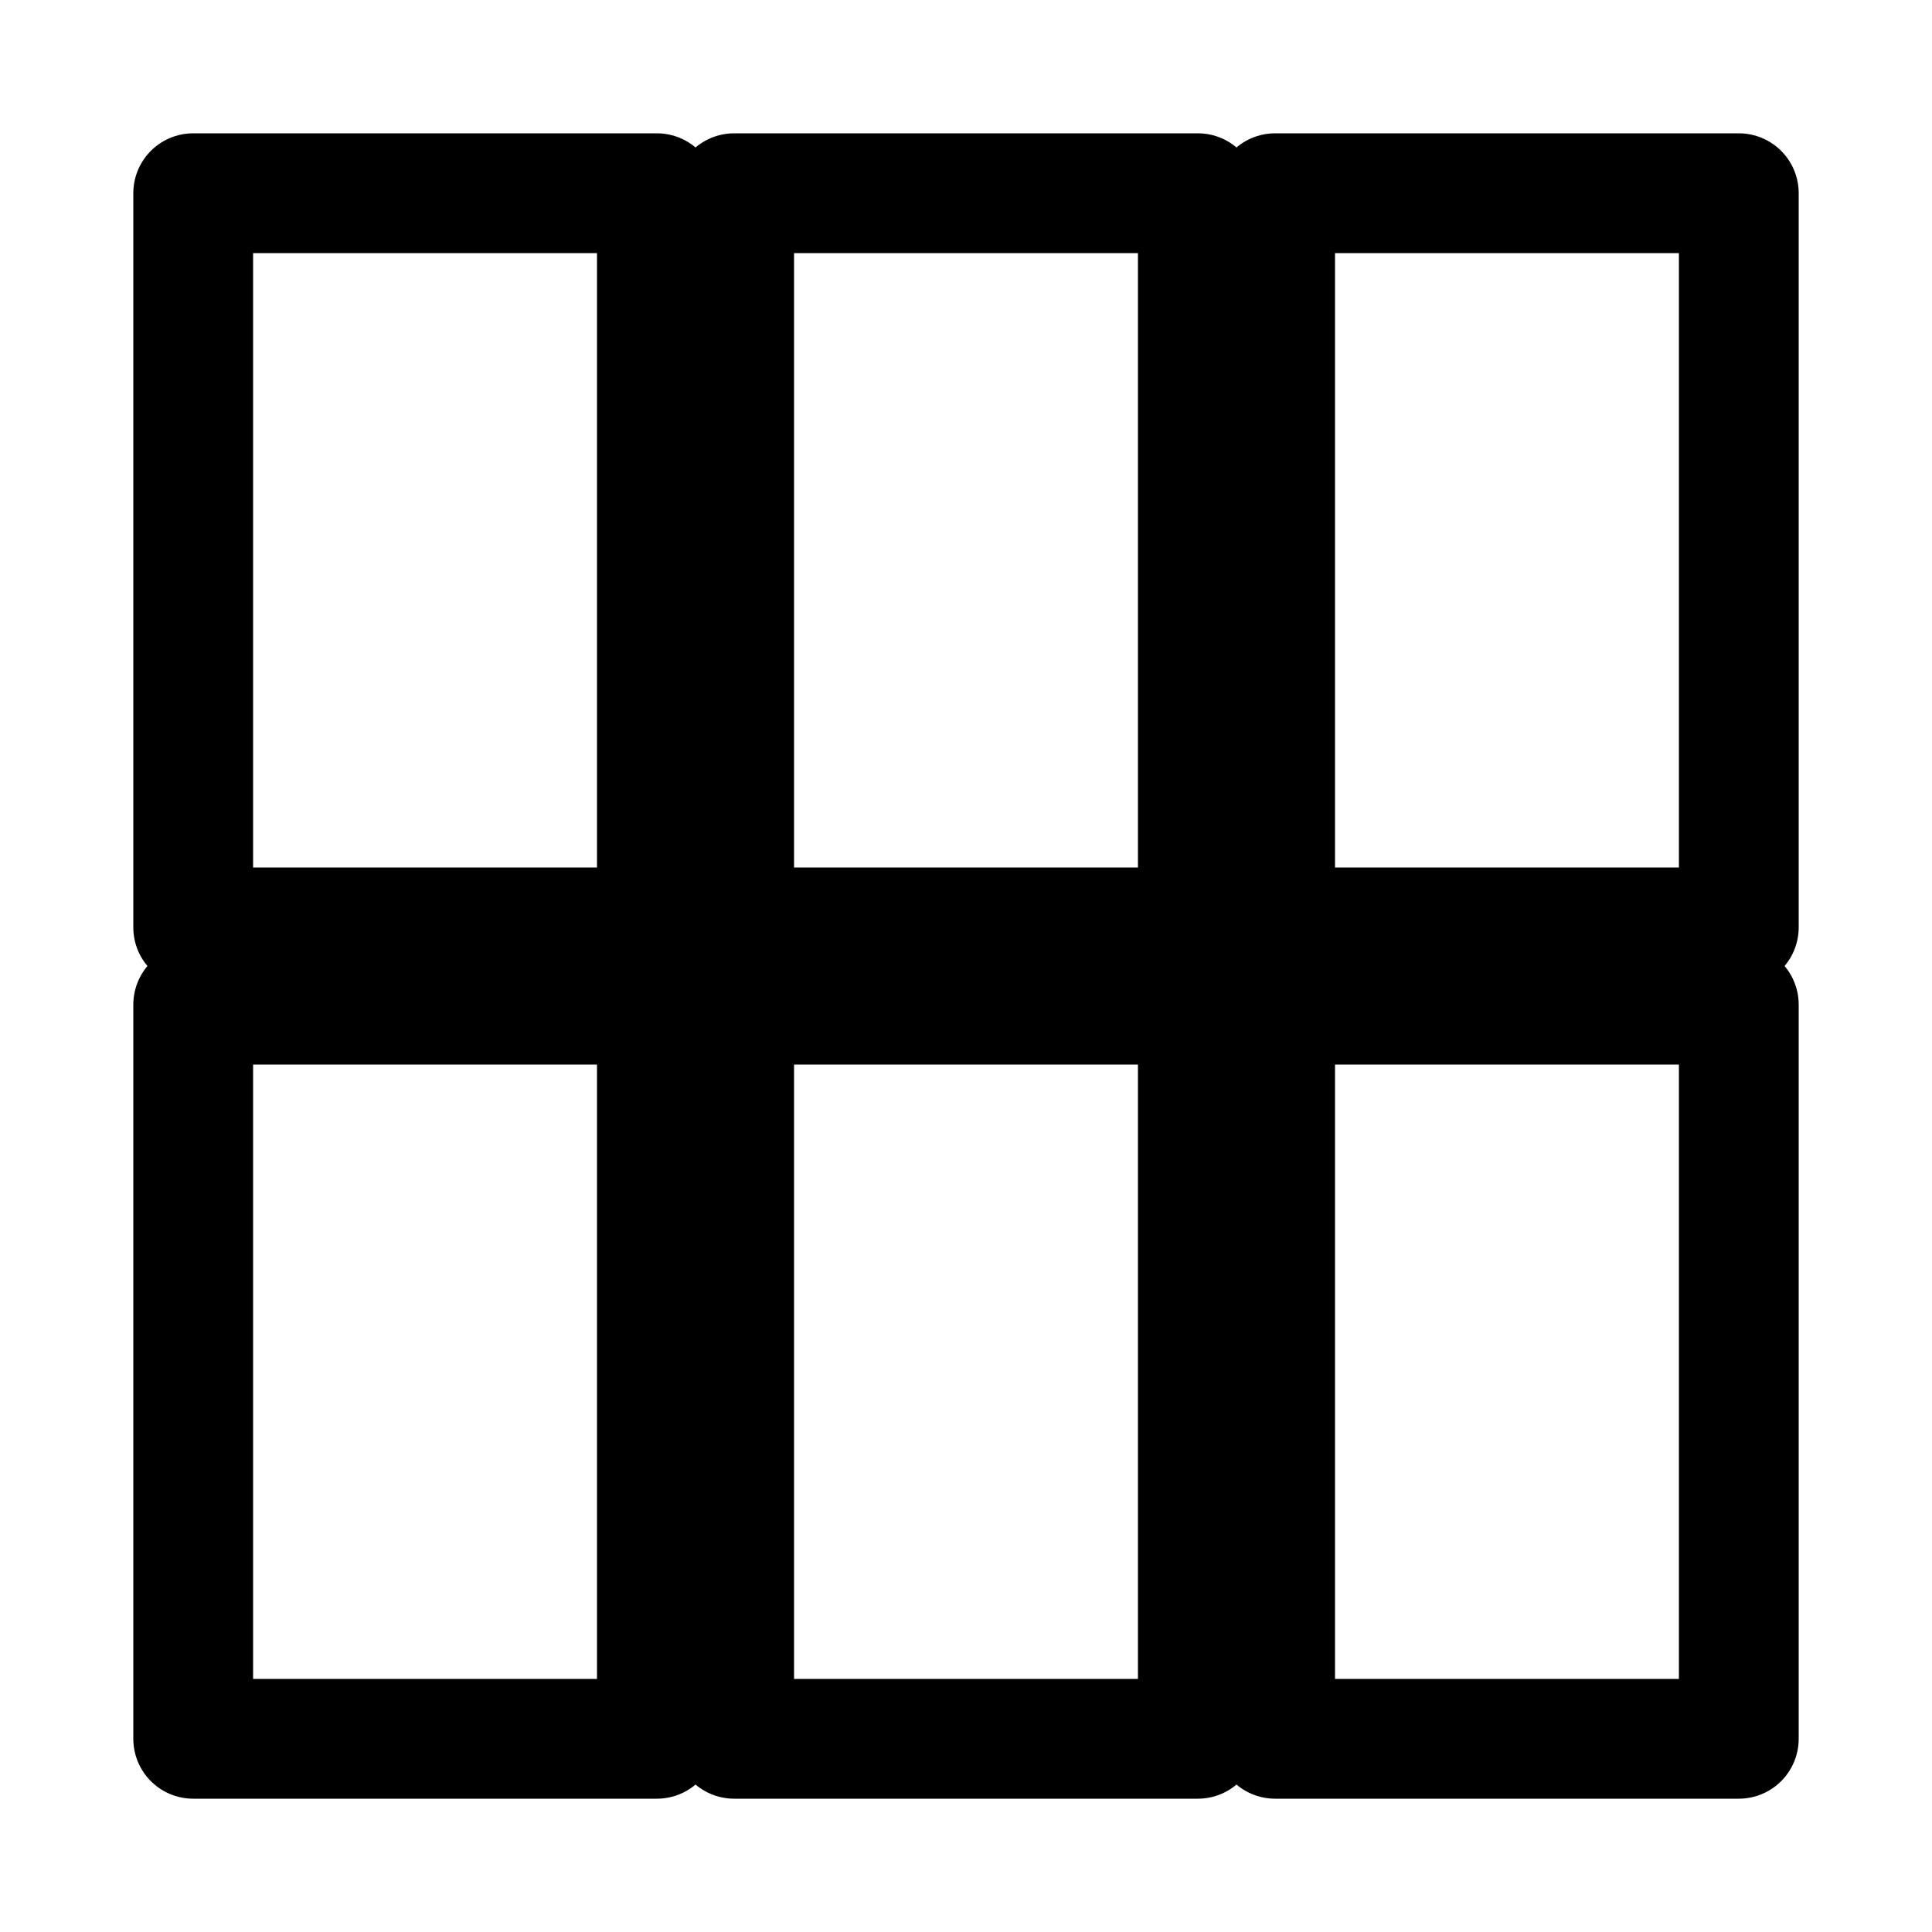
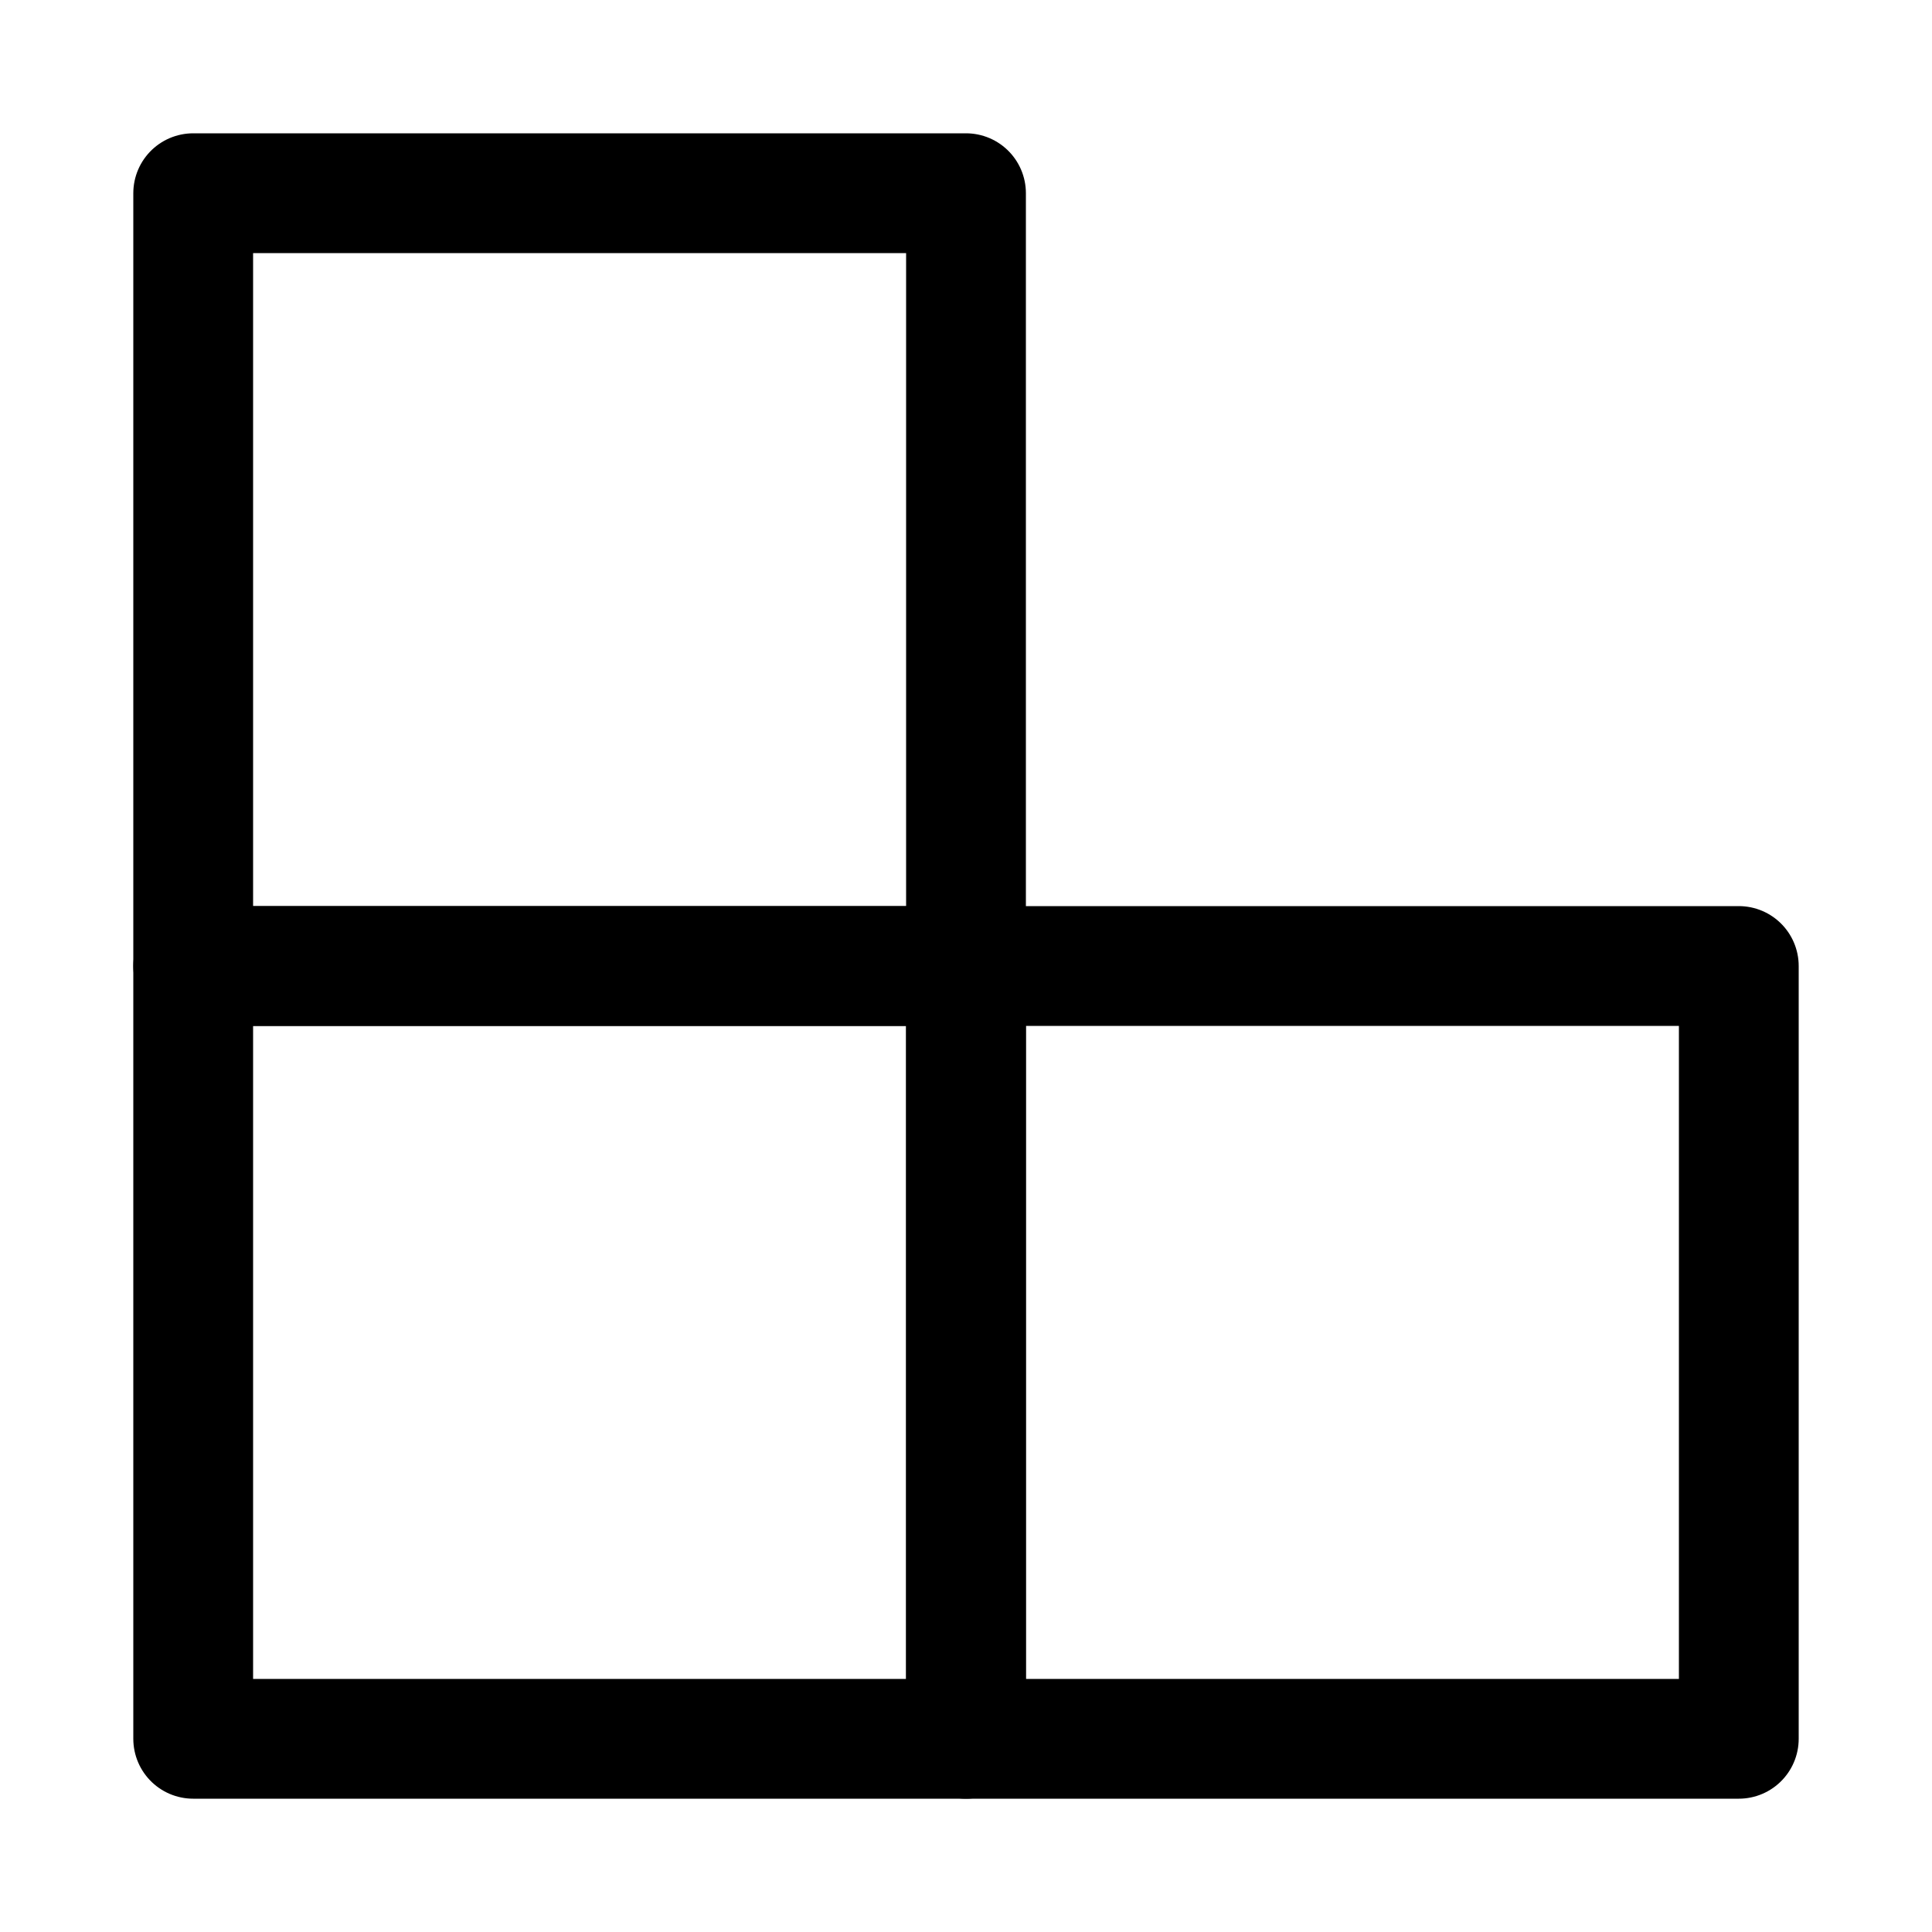
<svg xmlns="http://www.w3.org/2000/svg" width="24" height="24" viewBox="0 0 24 24">
-   <path fill="none" stroke-width="0.062" stroke-linecap="butt" stroke-linejoin="round" stroke="rgb(0%, 0%, 0%)" stroke-opacity="1" stroke-miterlimit="10" d="M 0.1 0.1 L 0.34 0.1 L 0.34 0.48 L 0.1 0.48 Z M 0.1 0.1 " transform="matrix(24, 0, 0, 24, 0, 0)" />
-   <path fill="none" stroke-width="0.062" stroke-linecap="butt" stroke-linejoin="round" stroke="rgb(0%, 0%, 0%)" stroke-opacity="1" stroke-miterlimit="10" d="M 0.38 0.1 L 0.62 0.1 L 0.62 0.48 L 0.38 0.48 Z M 0.38 0.1 " transform="matrix(24, 0, 0, 24, 0, 0)" />
-   <path fill="none" stroke-width="0.062" stroke-linecap="butt" stroke-linejoin="round" stroke="rgb(0%, 0%, 0%)" stroke-opacity="1" stroke-miterlimit="10" d="M 0.66 0.1 L 0.9 0.1 L 0.9 0.48 L 0.66 0.48 Z M 0.66 0.1 " transform="matrix(24, 0, 0, 24, 0, 0)" />
-   <path fill="none" stroke-width="0.062" stroke-linecap="butt" stroke-linejoin="round" stroke="rgb(0%, 0%, 0%)" stroke-opacity="1" stroke-miterlimit="10" d="M 0.1 0.52 L 0.34 0.52 L 0.34 0.9 L 0.1 0.9 Z M 0.1 0.52 " transform="matrix(24, 0, 0, 24, 0, 0)" />
-   <path fill="none" stroke-width="0.062" stroke-linecap="butt" stroke-linejoin="round" stroke="rgb(0%, 0%, 0%)" stroke-opacity="1" stroke-miterlimit="10" d="M 0.38 0.52 L 0.62 0.52 L 0.62 0.9 L 0.38 0.9 Z M 0.38 0.52 " transform="matrix(24, 0, 0, 24, 0, 0)" />
-   <path fill="none" stroke-width="0.062" stroke-linecap="butt" stroke-linejoin="round" stroke="rgb(0%, 0%, 0%)" stroke-opacity="1" stroke-miterlimit="10" d="M 0.66 0.52 L 0.9 0.52 L 0.9 0.9 L 0.66 0.9 Z M 0.66 0.52 " transform="matrix(24, 0, 0, 24, 0, 0)" />
+   <path fill="none" stroke-width="0.062" stroke-linecap="butt" stroke-linejoin="round" stroke="rgb(0%, 0%, 0%)" stroke-opacity="1" stroke-miterlimit="10" d="M 0.1 0.1 L 0.5 0.1 L 0.5 0.5 L 0.1 0.5 Z M 0.1 0.1 " transform="matrix(24, 0, 0, 24, 0, 0)" />
+   <path fill="none" stroke-width="0.062" stroke-linecap="butt" stroke-linejoin="round" stroke="rgb(0%, 0%, 0%)" stroke-opacity="1" stroke-miterlimit="10" d="M 0.1 0.5 L 0.5 0.5 L 0.5 0.9 L 0.1 0.9 Z M 0.1 0.5 " transform="matrix(24, 0, 0, 24, 0, 0)" />
+   <path fill="none" stroke-width="0.062" stroke-linecap="butt" stroke-linejoin="round" stroke="rgb(0%, 0%, 0%)" stroke-opacity="1" stroke-miterlimit="10" d="M 0.5 0.5 L 0.9 0.5 L 0.9 0.9 L 0.5 0.9 Z M 0.5 0.5 " transform="matrix(24, 0, 0, 24, 0, 0)" />
</svg>
